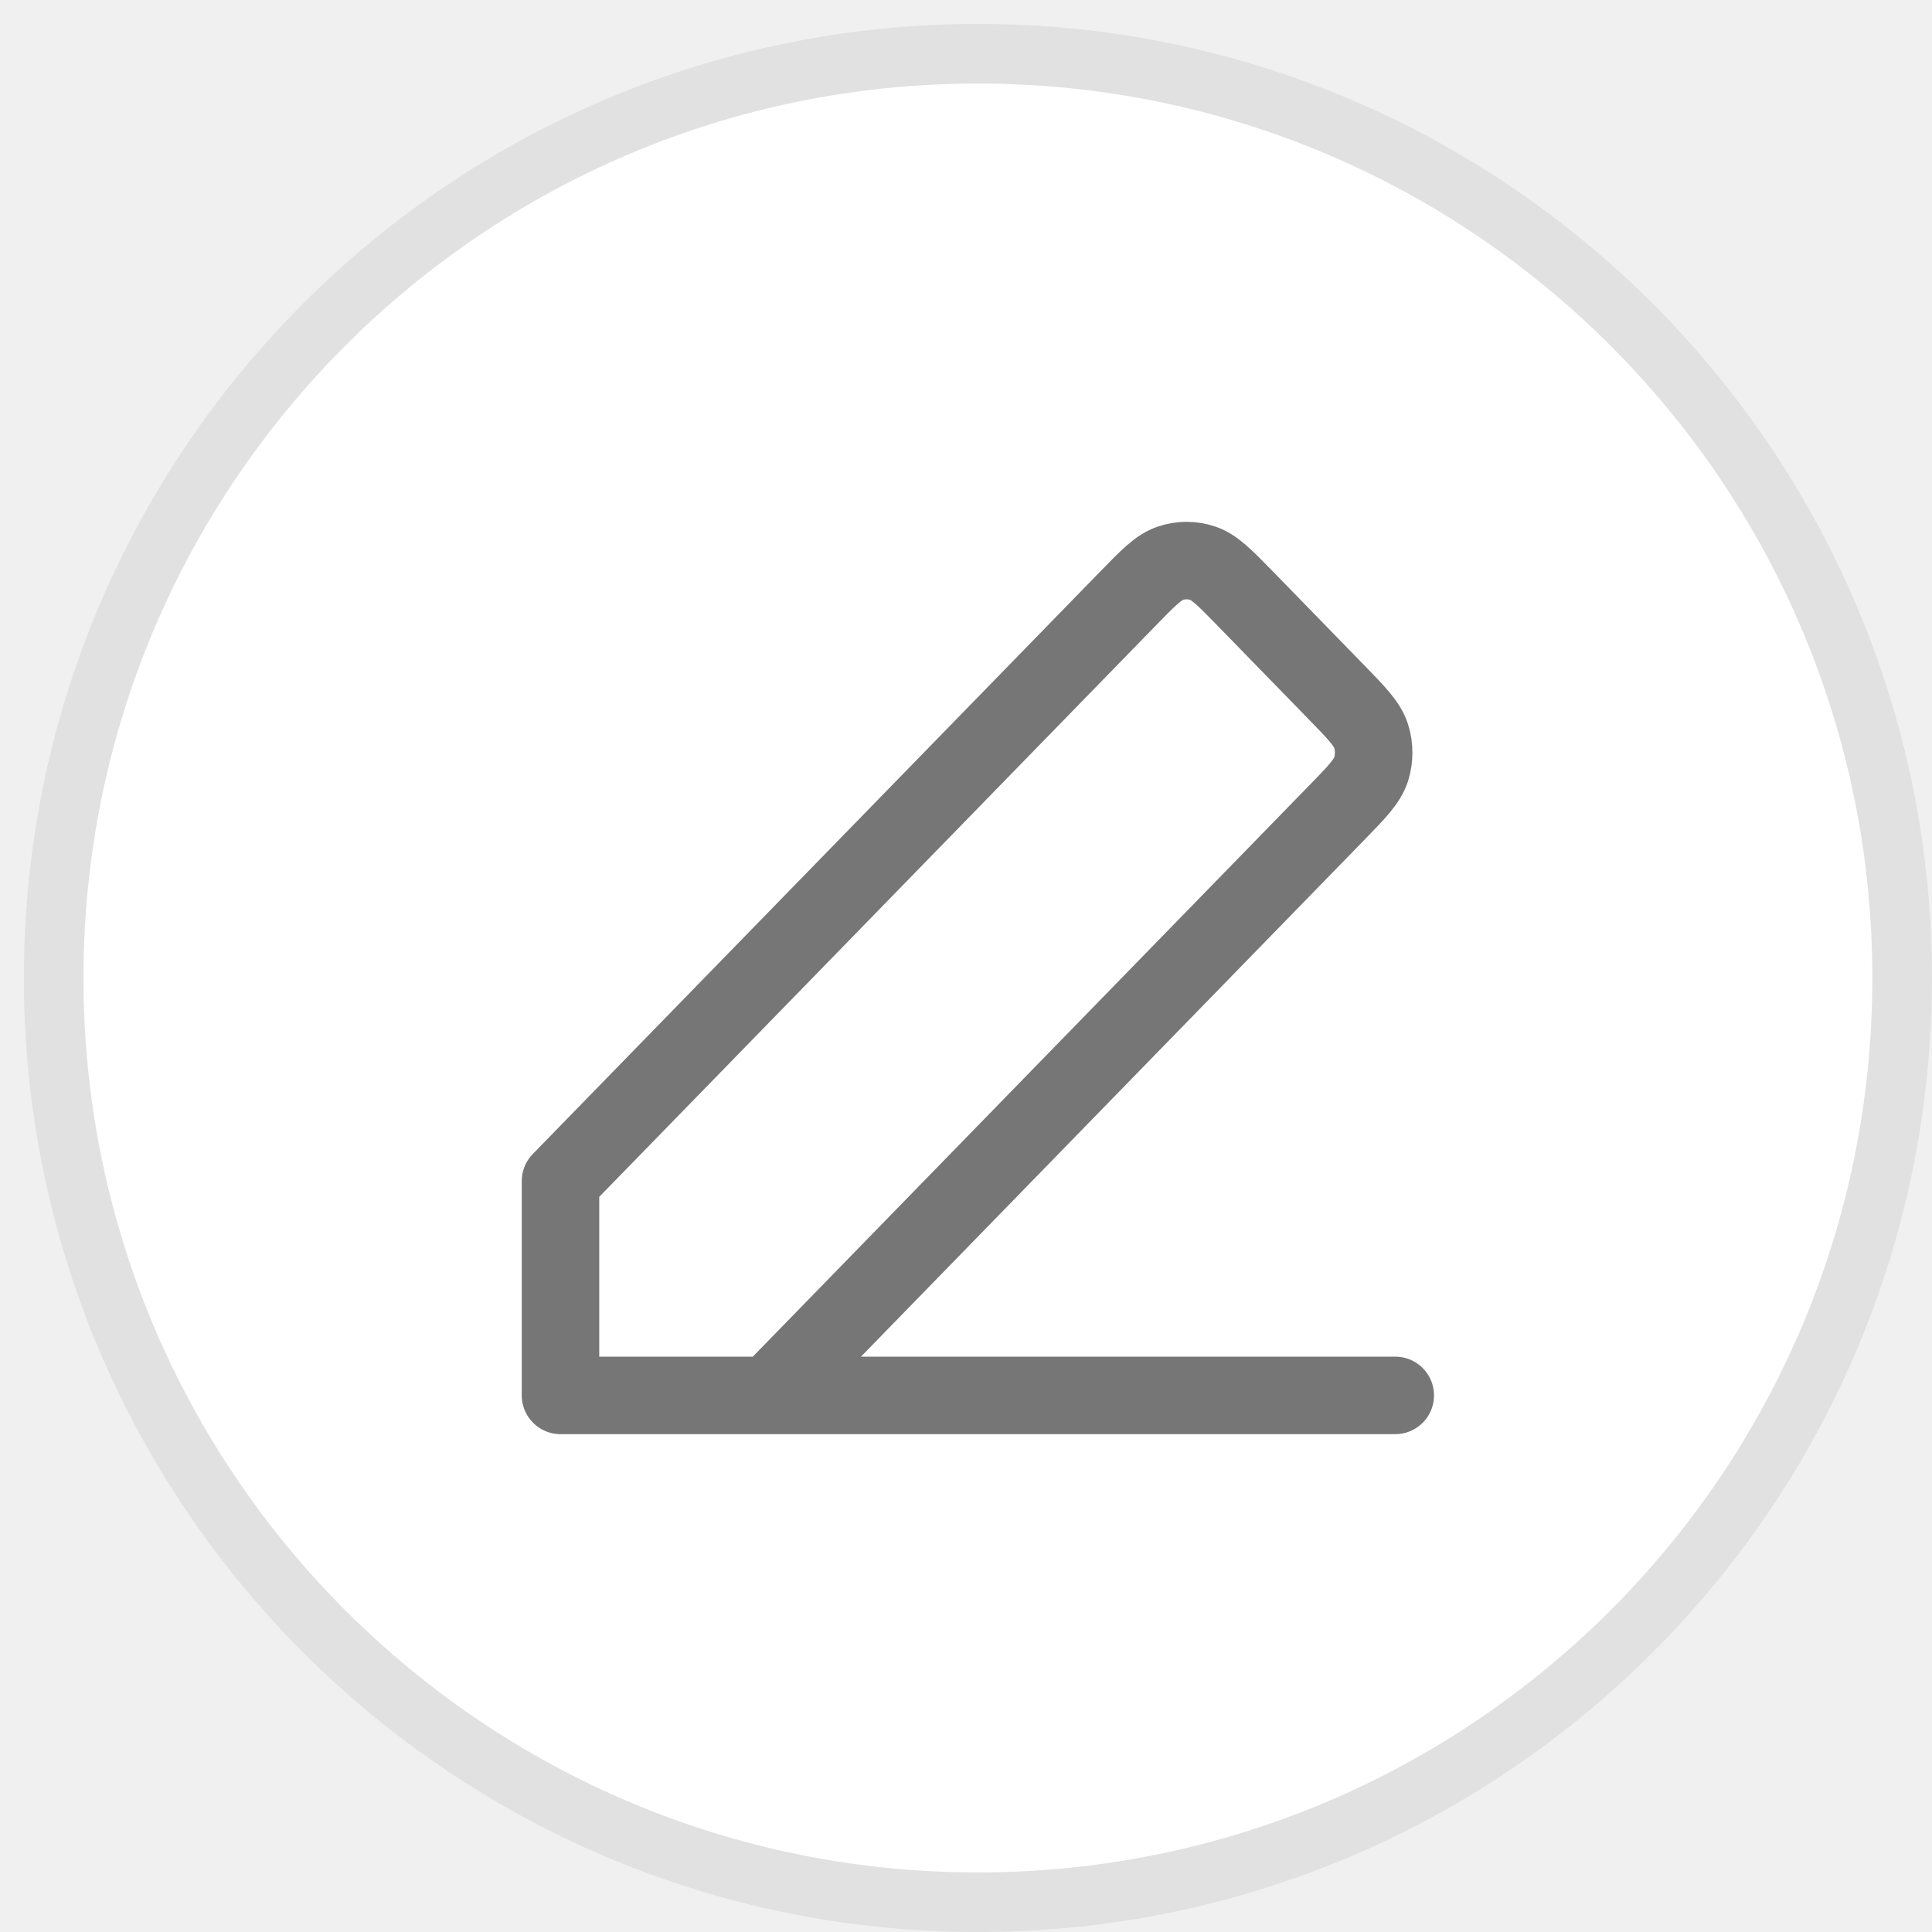
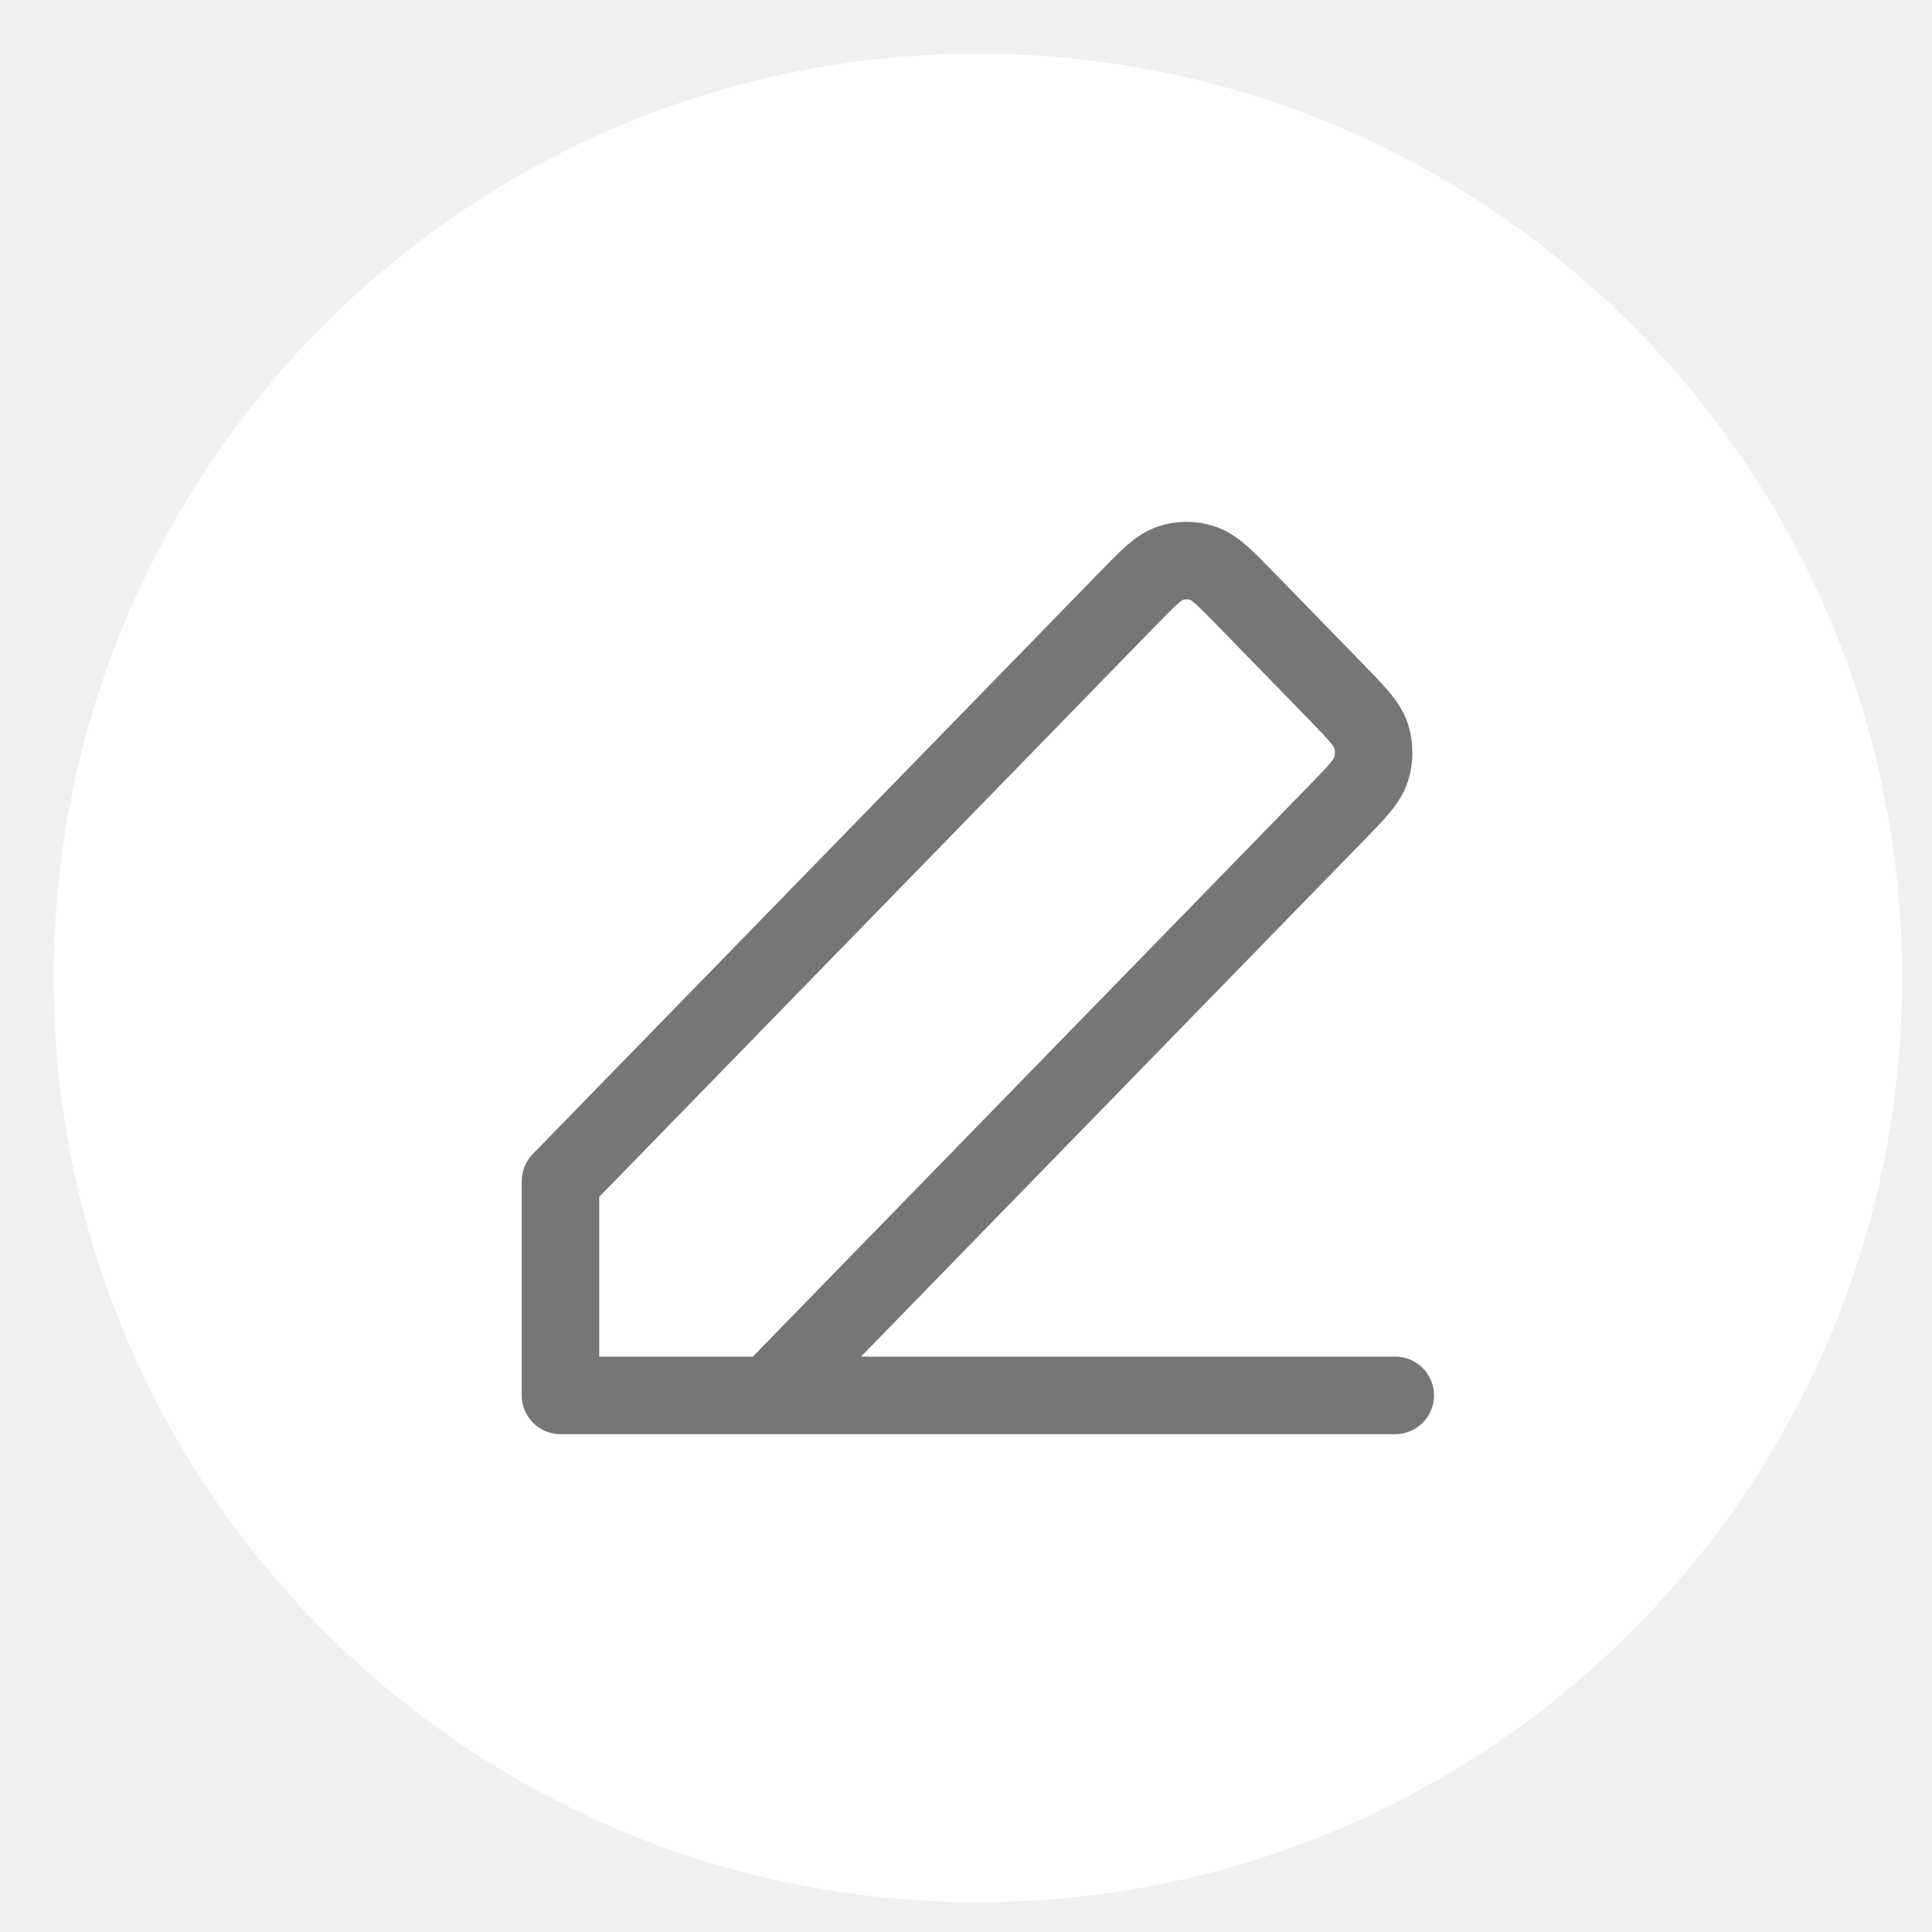
<svg xmlns="http://www.w3.org/2000/svg" width="27" height="27" viewBox="0 0 27 27" fill="none">
  <g id="Icon_Edit">
    <rect x="0.75" y="0.751" width="25.833" height="25.833" rx="12.917" fill="white" />
-     <rect x="0.75" y="0.751" width="25.833" height="25.833" rx="12.917" stroke="#E1E1E1" stroke-width="0.833" />
+     <rect x="0.75" y="0.751" width="25.833" height="25.833" rx="12.917" stroke="" />
    <path id="Vector" d="M7.833 19.501H19.499M7.833 19.501V16.506L15.758 8.371L15.759 8.37C16.047 8.074 16.191 7.926 16.357 7.871C16.504 7.822 16.661 7.822 16.808 7.871C16.974 7.926 17.118 8.074 17.406 8.369L18.674 9.671C18.963 9.968 19.107 10.116 19.162 10.287C19.209 10.437 19.209 10.599 19.162 10.75C19.107 10.92 18.963 11.069 18.675 11.364L18.674 11.365L10.749 19.501L7.833 19.501Z" stroke="#767676" stroke-width="1.083" stroke-linecap="round" stroke-linejoin="round" />
  </g>
</svg>
